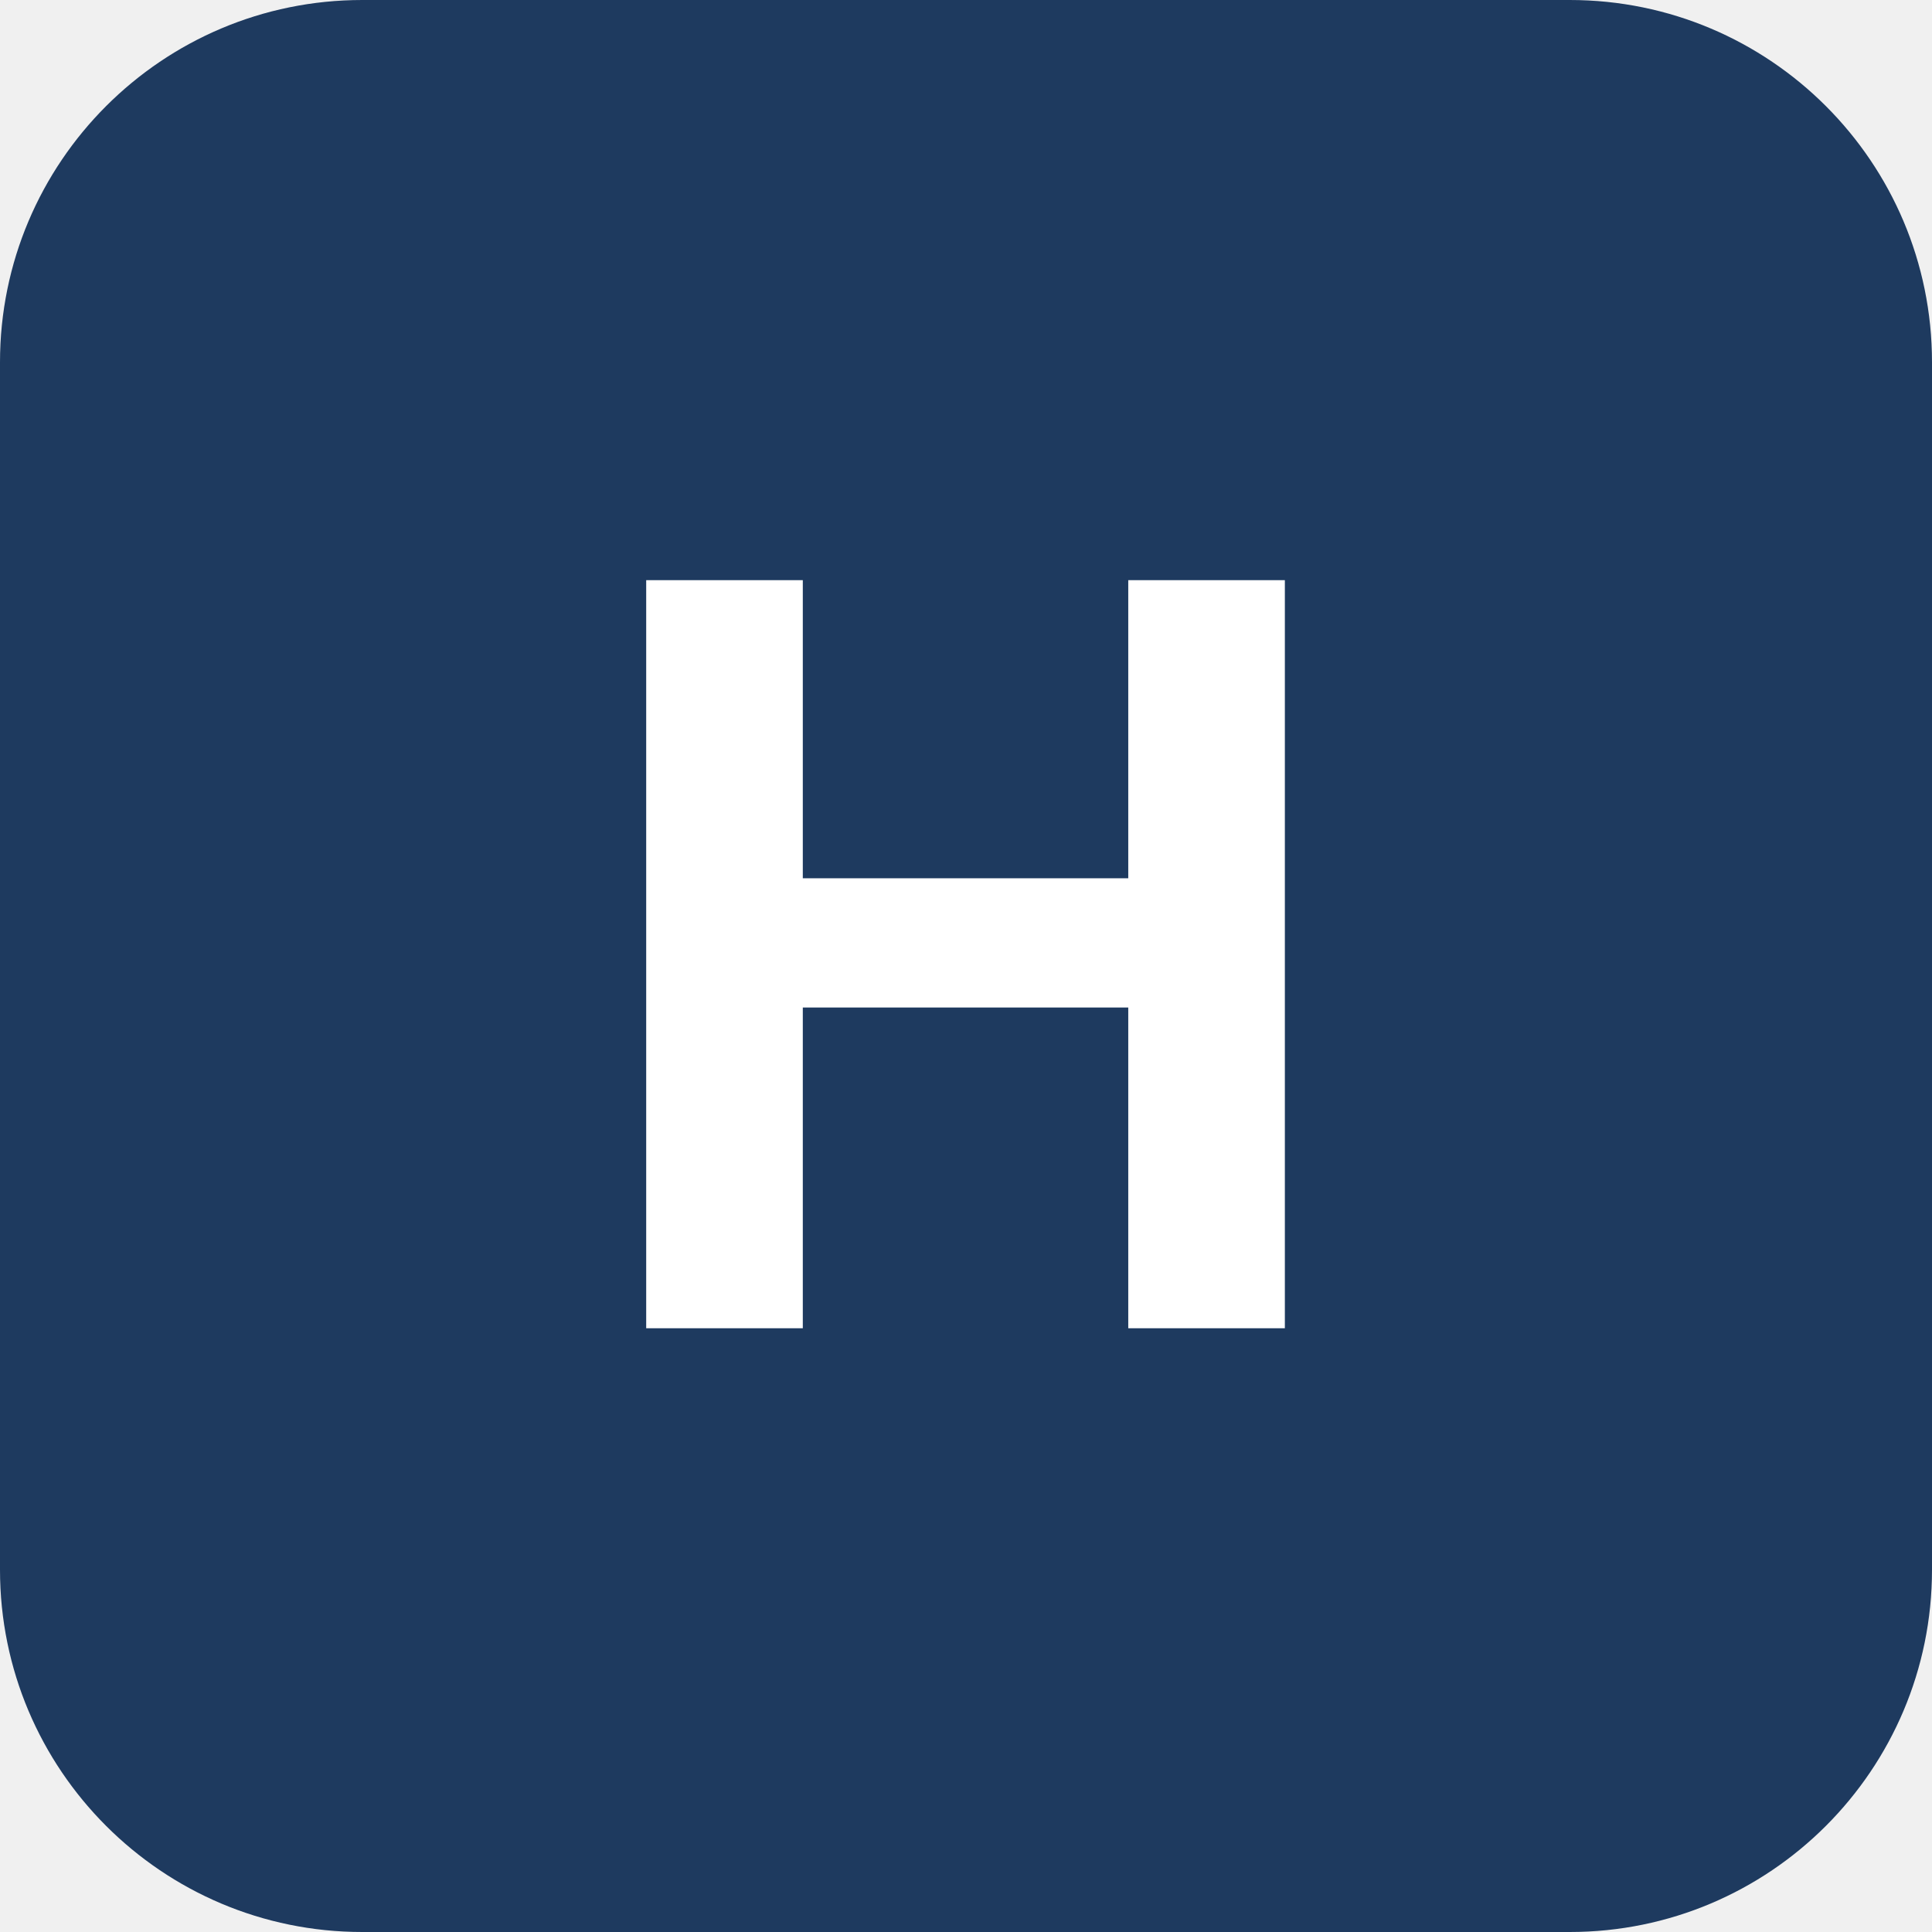
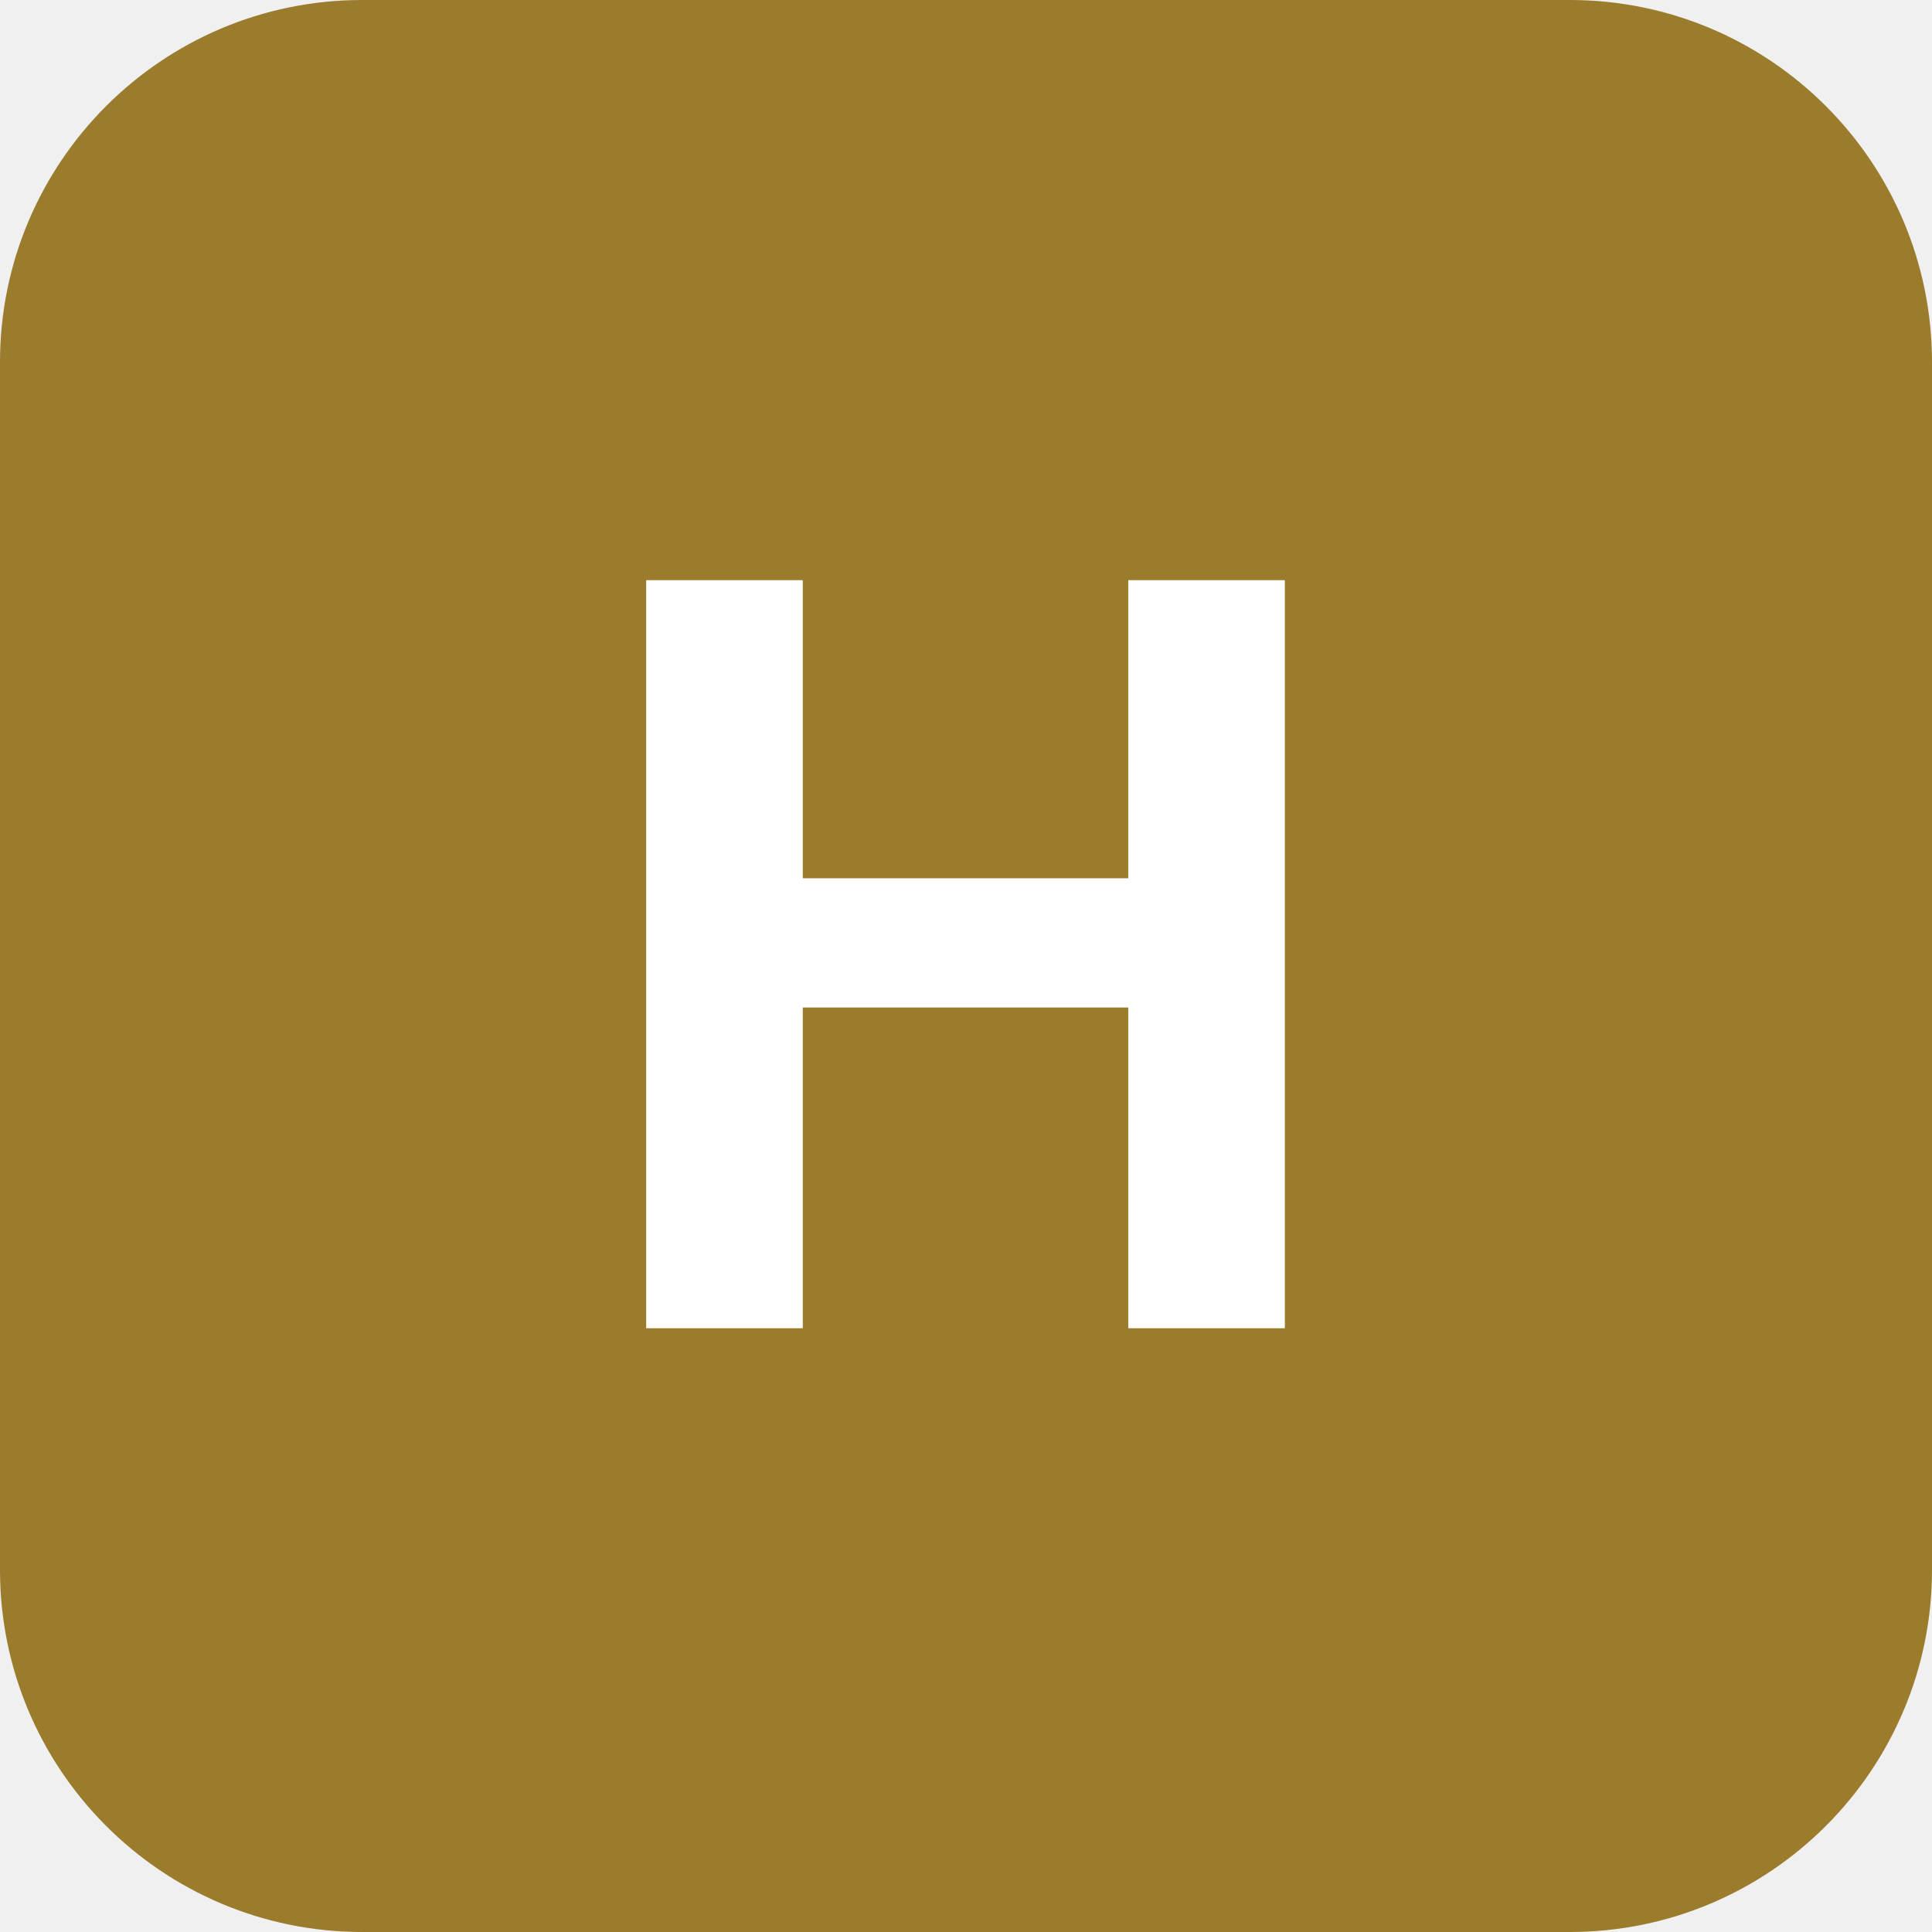
<svg xmlns="http://www.w3.org/2000/svg" viewBox="0 0 32 32">
-   <rect width="32" height="32" rx="6" fill="#1E3A5F" />
+   <rect width="32" height="32" rx="6" fill="#9B7B2C" />
  <text x="16" y="22" font-family="'Helvetica Neue', Arial, sans-serif" font-weight="bold" font-size="18" fill="white" text-anchor="middle">H</text>
</svg>
